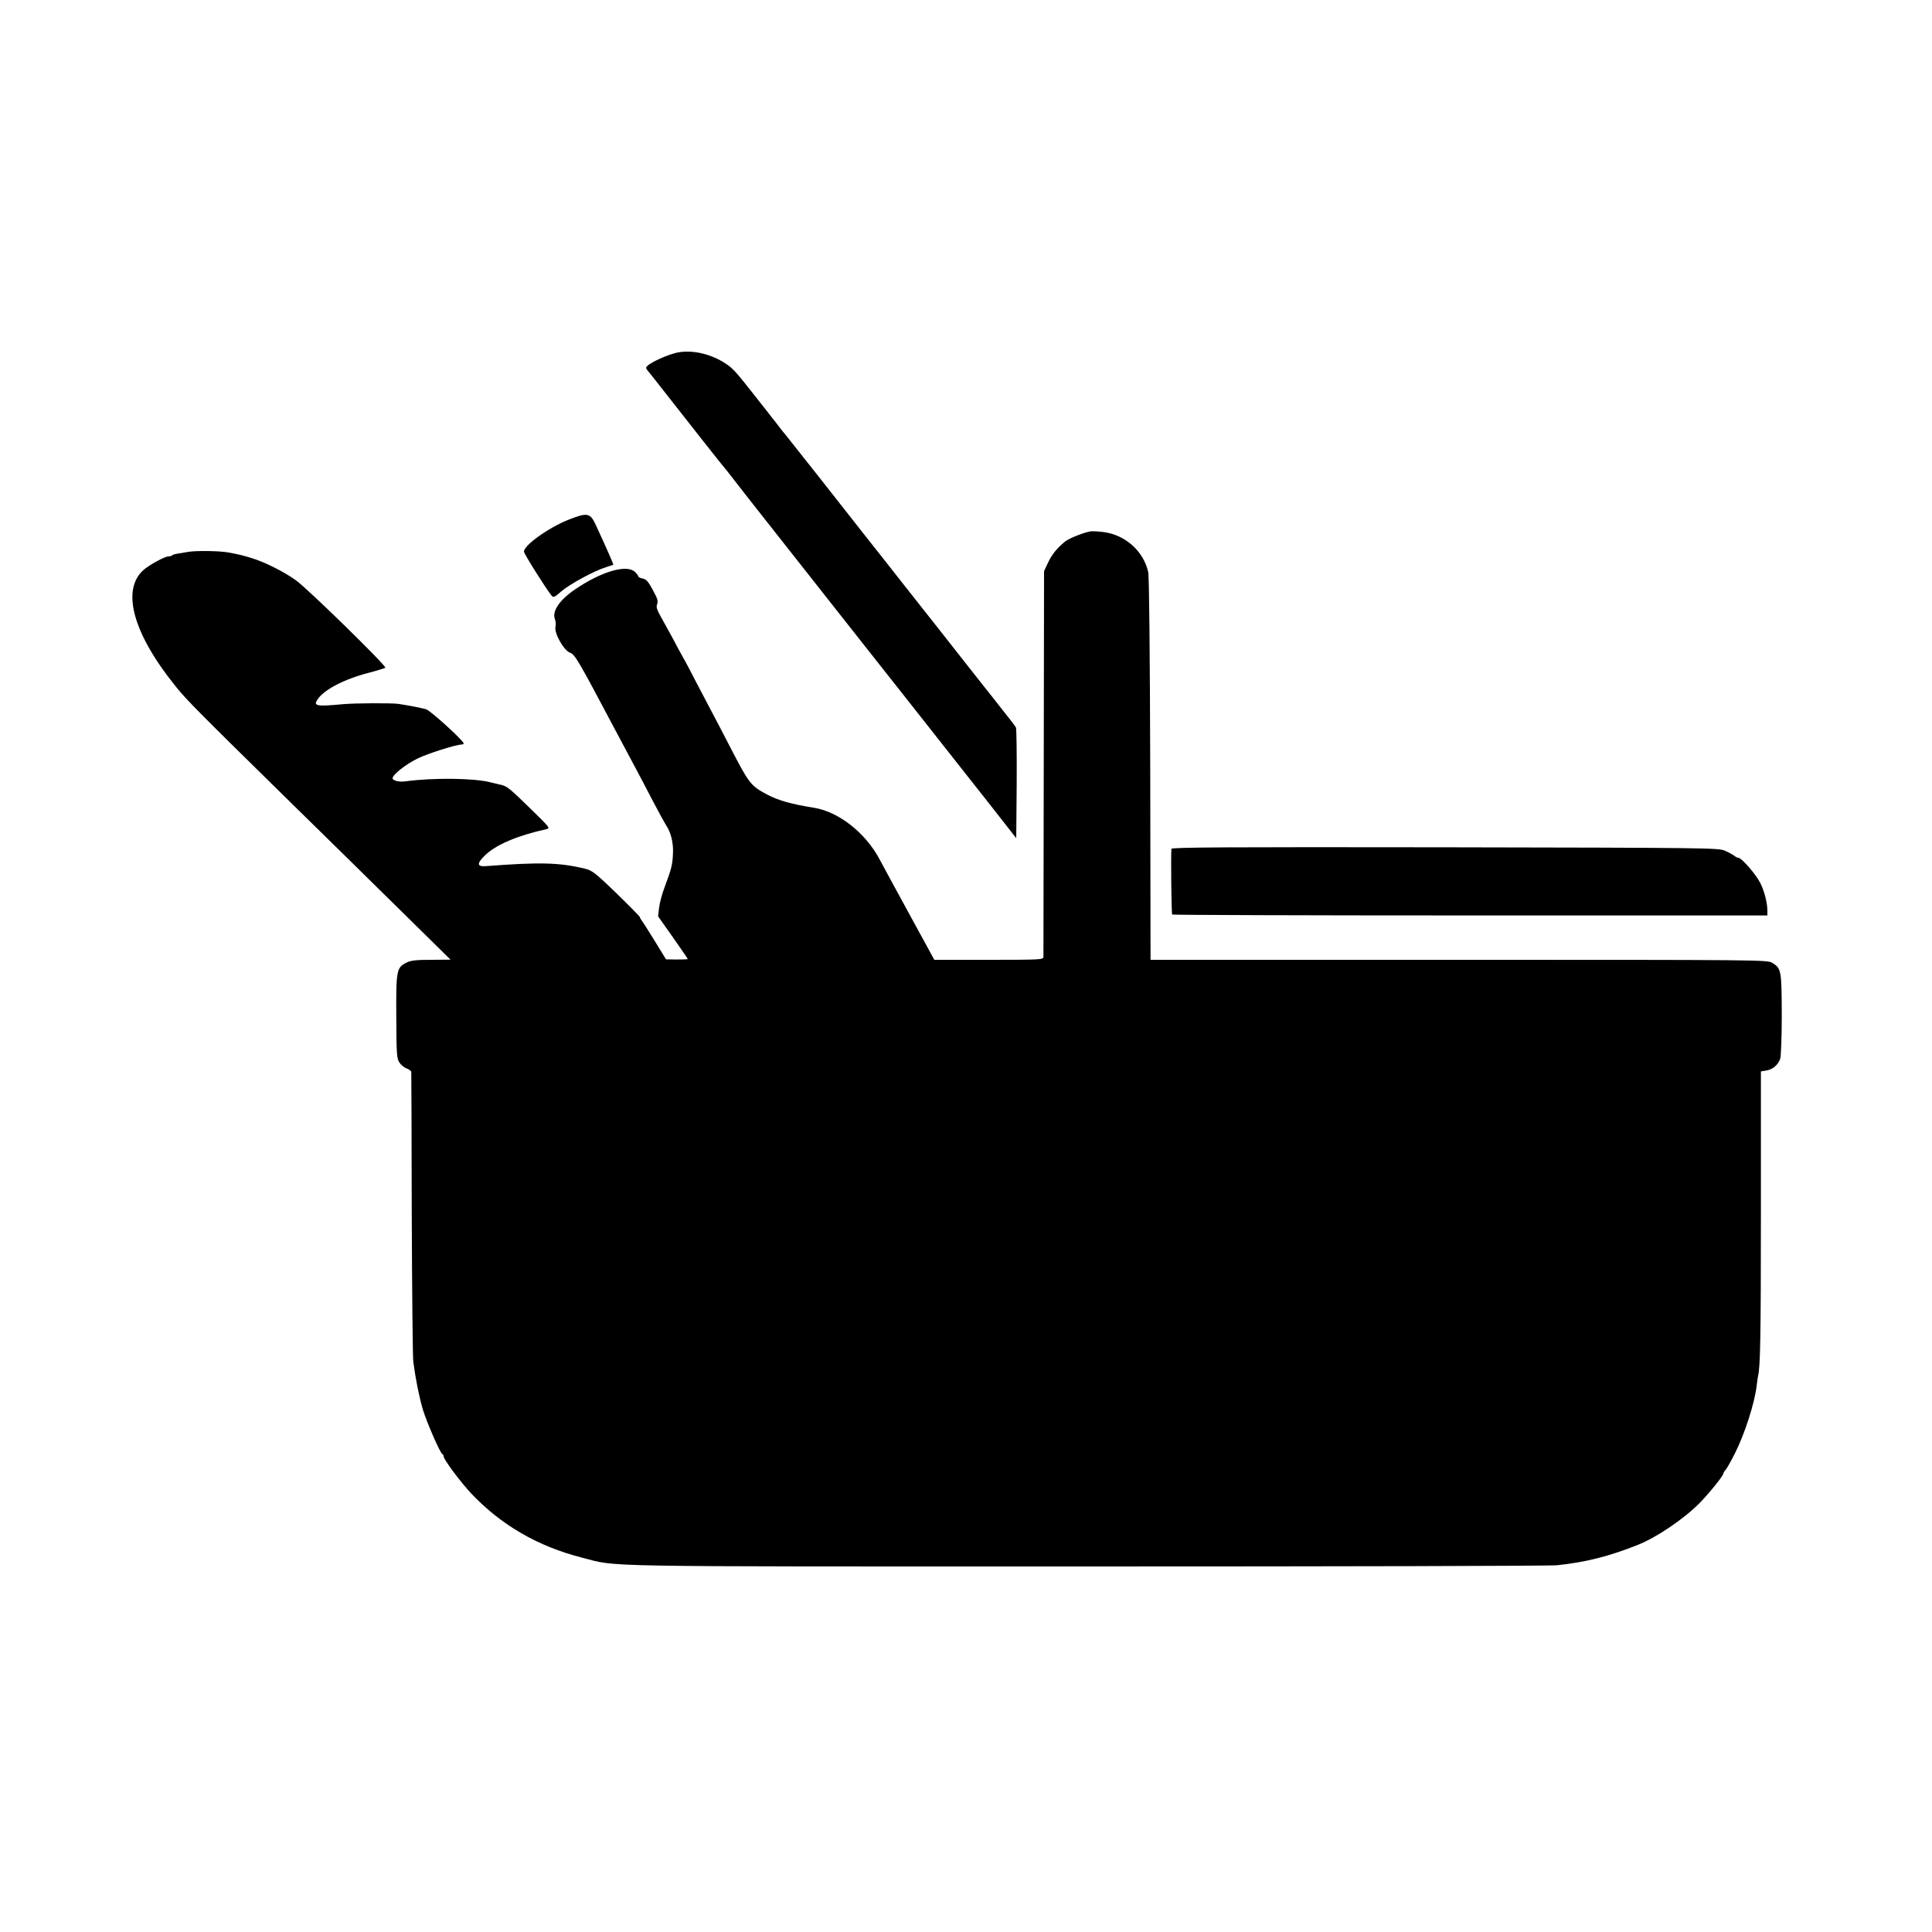
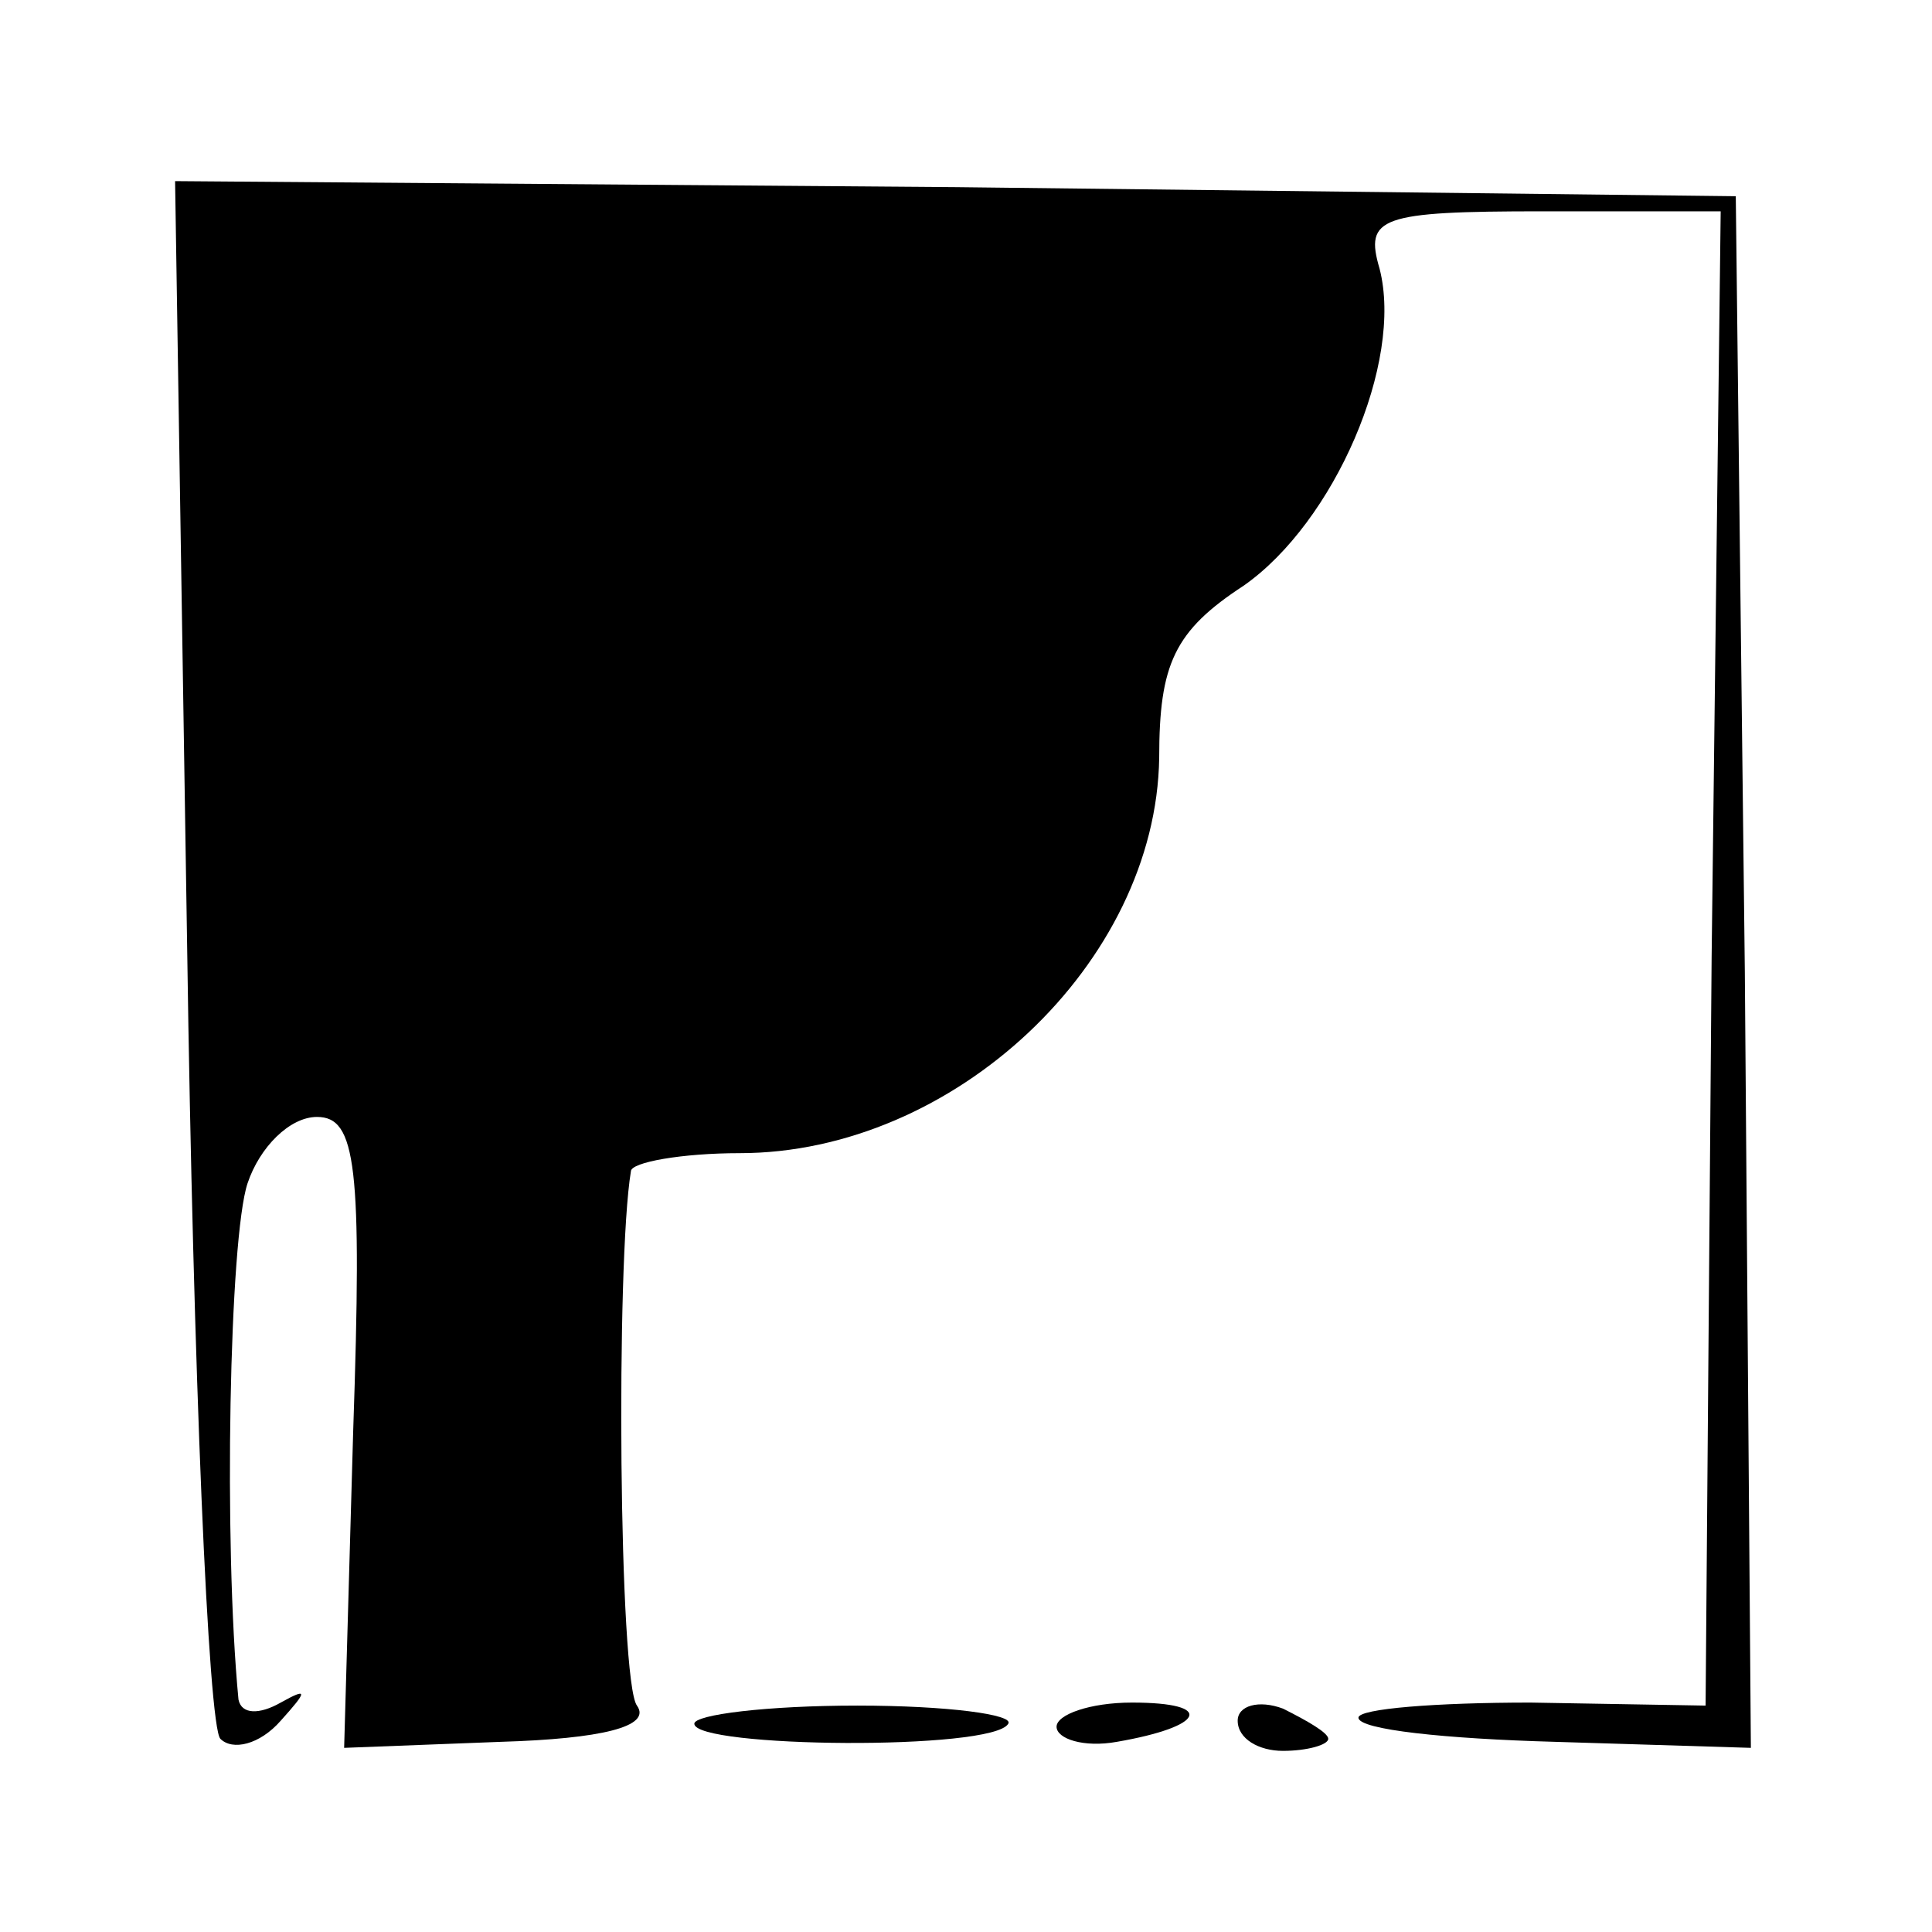
- <svg xmlns="http://www.w3.org/2000/svg" version="1.0" width="1250pt" height="1250pt" viewBox="0 0 1250 1250" preserveAspectRatio="xMidYMid meet">
-   <g transform="translate(0,1250) scale(0.1,-0.1)" fill="#000000" stroke="none">
-     <path d="M4400 10222 c-71 -9 -220 -78 -220 -102 0 -4 8 -16 18 -27 9 -12 29 -36 43 -54 216 -276 444 -565 449 -569 3 -3 21 -25 40 -50 19 -25 66 -85 105 -135 39 -49 154 -196 256 -325 102 -129 315 -399 473 -600 159 -201 299 -378 312 -395 60 -76 428 -543 447 -567 12 -15 74 -93 137 -174 l115 -147 3 352 c1 194 -1 358 -5 365 -5 7 -21 30 -38 51 -16 21 -52 65 -78 99 -26 33 -53 68 -60 76 -7 8 -52 66 -102 129 -49 63 -144 183 -210 267 -66 83 -181 229 -255 323 -74 95 -173 220 -220 279 -47 60 -184 234 -305 388 -121 153 -222 281 -225 284 -3 3 -21 25 -40 50 -19 25 -38 50 -43 55 -4 6 -48 62 -98 125 -142 181 -155 195 -205 228 -87 58 -200 87 -294 74z" />
-     <path d="M3675 9136 c-129 -52 -285 -164 -285 -205 0 -14 143 -241 179 -285 12 -14 19 -10 63 28 54 47 215 134 288 156 25 8 46 15 48 16 3 1 -39 97 -112 255 -37 82 -56 85 -181 35z" />
-     <path d="M7055 9062 c-43 -7 -138 -45 -163 -65 -55 -45 -86 -84 -111 -137 l-26 -55 -2 -1240 c-1 -682 -2 -1248 -2 -1257 -1 -17 -25 -18 -354 -18 l-352 0 -165 302 c-91 167 -176 323 -189 348 -91 172 -266 309 -426 334 -148 24 -230 47 -305 87 -102 55 -114 70 -230 294 -45 88 -100 192 -120 230 -21 39 -68 129 -105 200 -37 72 -75 144 -85 160 -10 17 -41 75 -70 130 -30 55 -66 120 -80 145 -17 30 -25 53 -20 65 9 29 8 34 -29 103 -27 50 -40 64 -63 69 -15 3 -28 9 -28 14 0 4 -10 17 -22 29 -54 50 -216 3 -387 -113 -101 -69 -150 -141 -131 -192 6 -15 7 -37 4 -51 -10 -38 53 -151 92 -166 34 -12 50 -39 301 -513 53 -99 110 -207 128 -240 18 -33 65 -123 105 -200 40 -77 81 -151 90 -165 31 -46 48 -114 44 -184 -3 -72 -10 -98 -55 -219 -16 -42 -32 -102 -35 -132 l-6 -54 96 -136 c53 -75 96 -138 96 -140 0 -2 -32 -3 -70 -3 l-71 1 -74 121 c-41 67 -79 126 -85 133 -5 7 -10 15 -10 19 0 4 -68 73 -151 154 -131 127 -158 148 -198 158 -169 42 -296 45 -649 18 -56 -4 -58 17 -6 68 70 70 212 130 398 171 28 6 26 8 -109 140 -130 127 -147 141 -192 149 -10 2 -36 9 -58 14 -104 28 -373 31 -550 7 -42 -6 -85 4 -85 20 0 23 87 91 163 128 62 31 248 90 285 90 6 0 12 3 12 7 0 17 -215 213 -243 221 -31 9 -118 26 -180 35 -45 6 -280 5 -357 -2 -172 -16 -194 -12 -166 30 41 63 171 131 328 172 57 15 106 30 111 34 11 9 -504 513 -579 566 -78 56 -203 118 -285 143 -59 18 -79 23 -149 36 -54 11 -204 13 -258 5 -31 -5 -67 -11 -79 -13 -12 -2 -26 -6 -29 -10 -4 -4 -15 -7 -24 -7 -24 0 -124 -55 -162 -88 -145 -130 -67 -413 211 -756 68 -85 151 -168 765 -771 207 -203 520 -510 694 -682 l317 -312 -125 -1 c-98 0 -132 -4 -160 -18 -64 -32 -68 -49 -66 -350 1 -243 3 -271 20 -296 10 -16 31 -33 47 -39 16 -6 30 -16 30 -22 1 -5 2 -417 3 -915 2 -498 6 -930 10 -960 15 -115 38 -228 62 -310 26 -85 112 -282 126 -288 5 -2 8 -8 8 -14 0 -20 107 -164 179 -241 192 -203 430 -342 717 -415 237 -61 21 -57 3259 -57 1639 0 3012 3 3050 8 183 19 337 58 520 131 122 48 298 167 401 271 62 63 154 177 154 191 0 4 6 15 14 23 8 9 35 56 60 106 64 126 129 328 142 442 3 26 7 55 9 63 14 54 18 256 18 1061 l0 907 36 6 c40 6 74 35 89 76 5 14 10 142 10 285 -1 286 -3 300 -61 335 -31 20 -66 20 -2027 20 l-1996 0 -2 1232 c-2 757 -7 1249 -13 1276 -30 137 -150 243 -292 260 -34 4 -71 6 -82 4z" />
-     <path d="M7579 7008 c-4 -62 0 -420 5 -425 3 -3 871 -6 1928 -6 l1923 0 0 24 c1 52 -17 127 -45 184 -27 56 -122 165 -143 165 -6 0 -18 6 -26 13 -9 7 -36 22 -61 33 -44 18 -92 19 -1812 22 -1423 2 -1768 0 -1769 -10z" />
+ <svg xmlns="http://www.w3.org/2000/svg" version="1.0" width="64pt" height="64pt" viewBox="0 0 64 64" preserveAspectRatio="xMidYMid meet">
+   <g transform="translate(0,64) scale(0.1,-0.1)" fill="#000000" stroke="none">
+     <path d="M62 326 c2 -140 7 -258 11 -262 4 -4 13 -2 20 6 9 10 9 11 0 6 -7 -4 -13 -4 -14 1 -5 52 -3 153 3 171 4 12 14 22 23 22 13 0 15 -16 12 -104 l-3 -105 52 2 c33 1 50 5 45 12 -6 8 -7 147 -2 177 0 3 17 6 36 6 71 0 138 63 139 131 0 31 5 42 28 57 30 21 53 74 45 105 -5 17 0 19 54 19 l59 0 -3 -247 -2 -248 -58 1 c-31 0 -57 -2 -57 -5 0 -4 29 -7 65 -8 l65 -2 -2 257 -3 257 -258 3 -259 2 4 -254z" />
+     <path d="M230 69 c0 -8 99 -9 104 0 2 3 -20 6 -50 6 -30 0 -54 -3 -54 -6z" />
+     <path d="M350 68 c0 -4 9 -7 20 -5 29 5 33 13 5 13 -14 0 -25 -4 -25 -8z" />
+     <path d="M410 70 c0 -6 7 -10 15 -10 8 0 15 2 15 4 0 2 -7 6 -15 10 -8 3 -15 1 -15 -4z" />
  </g>
</svg>
